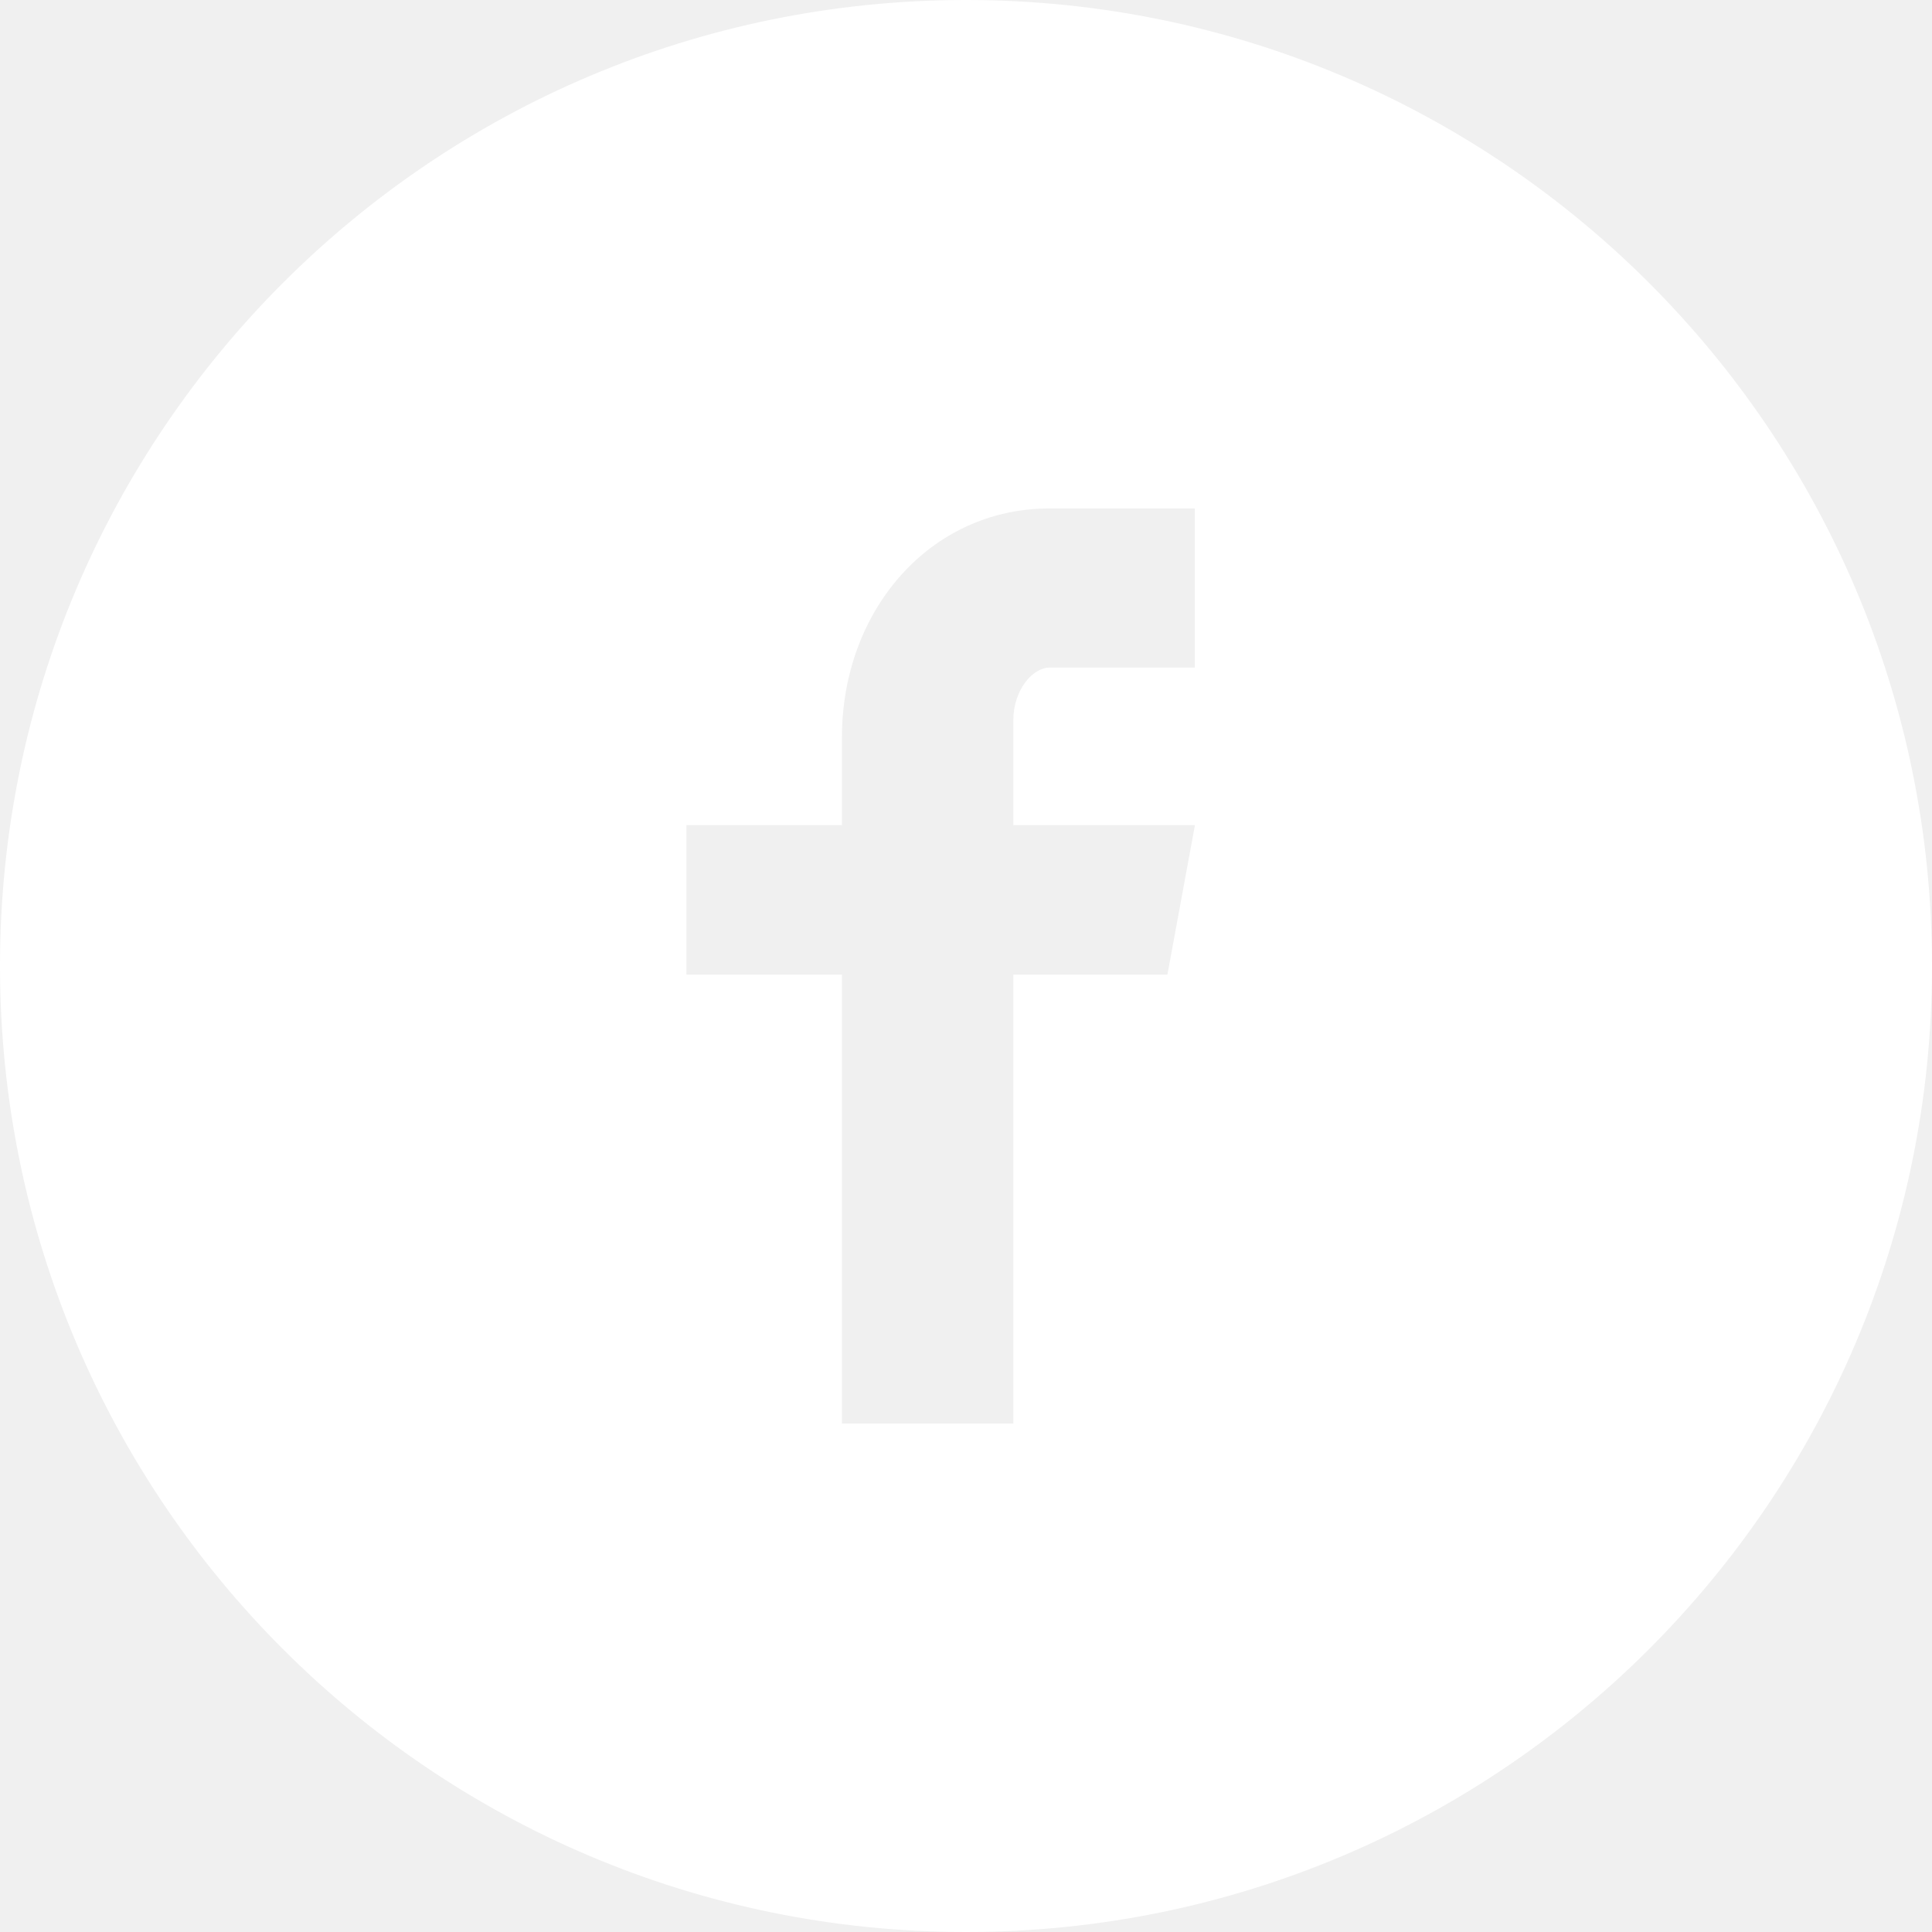
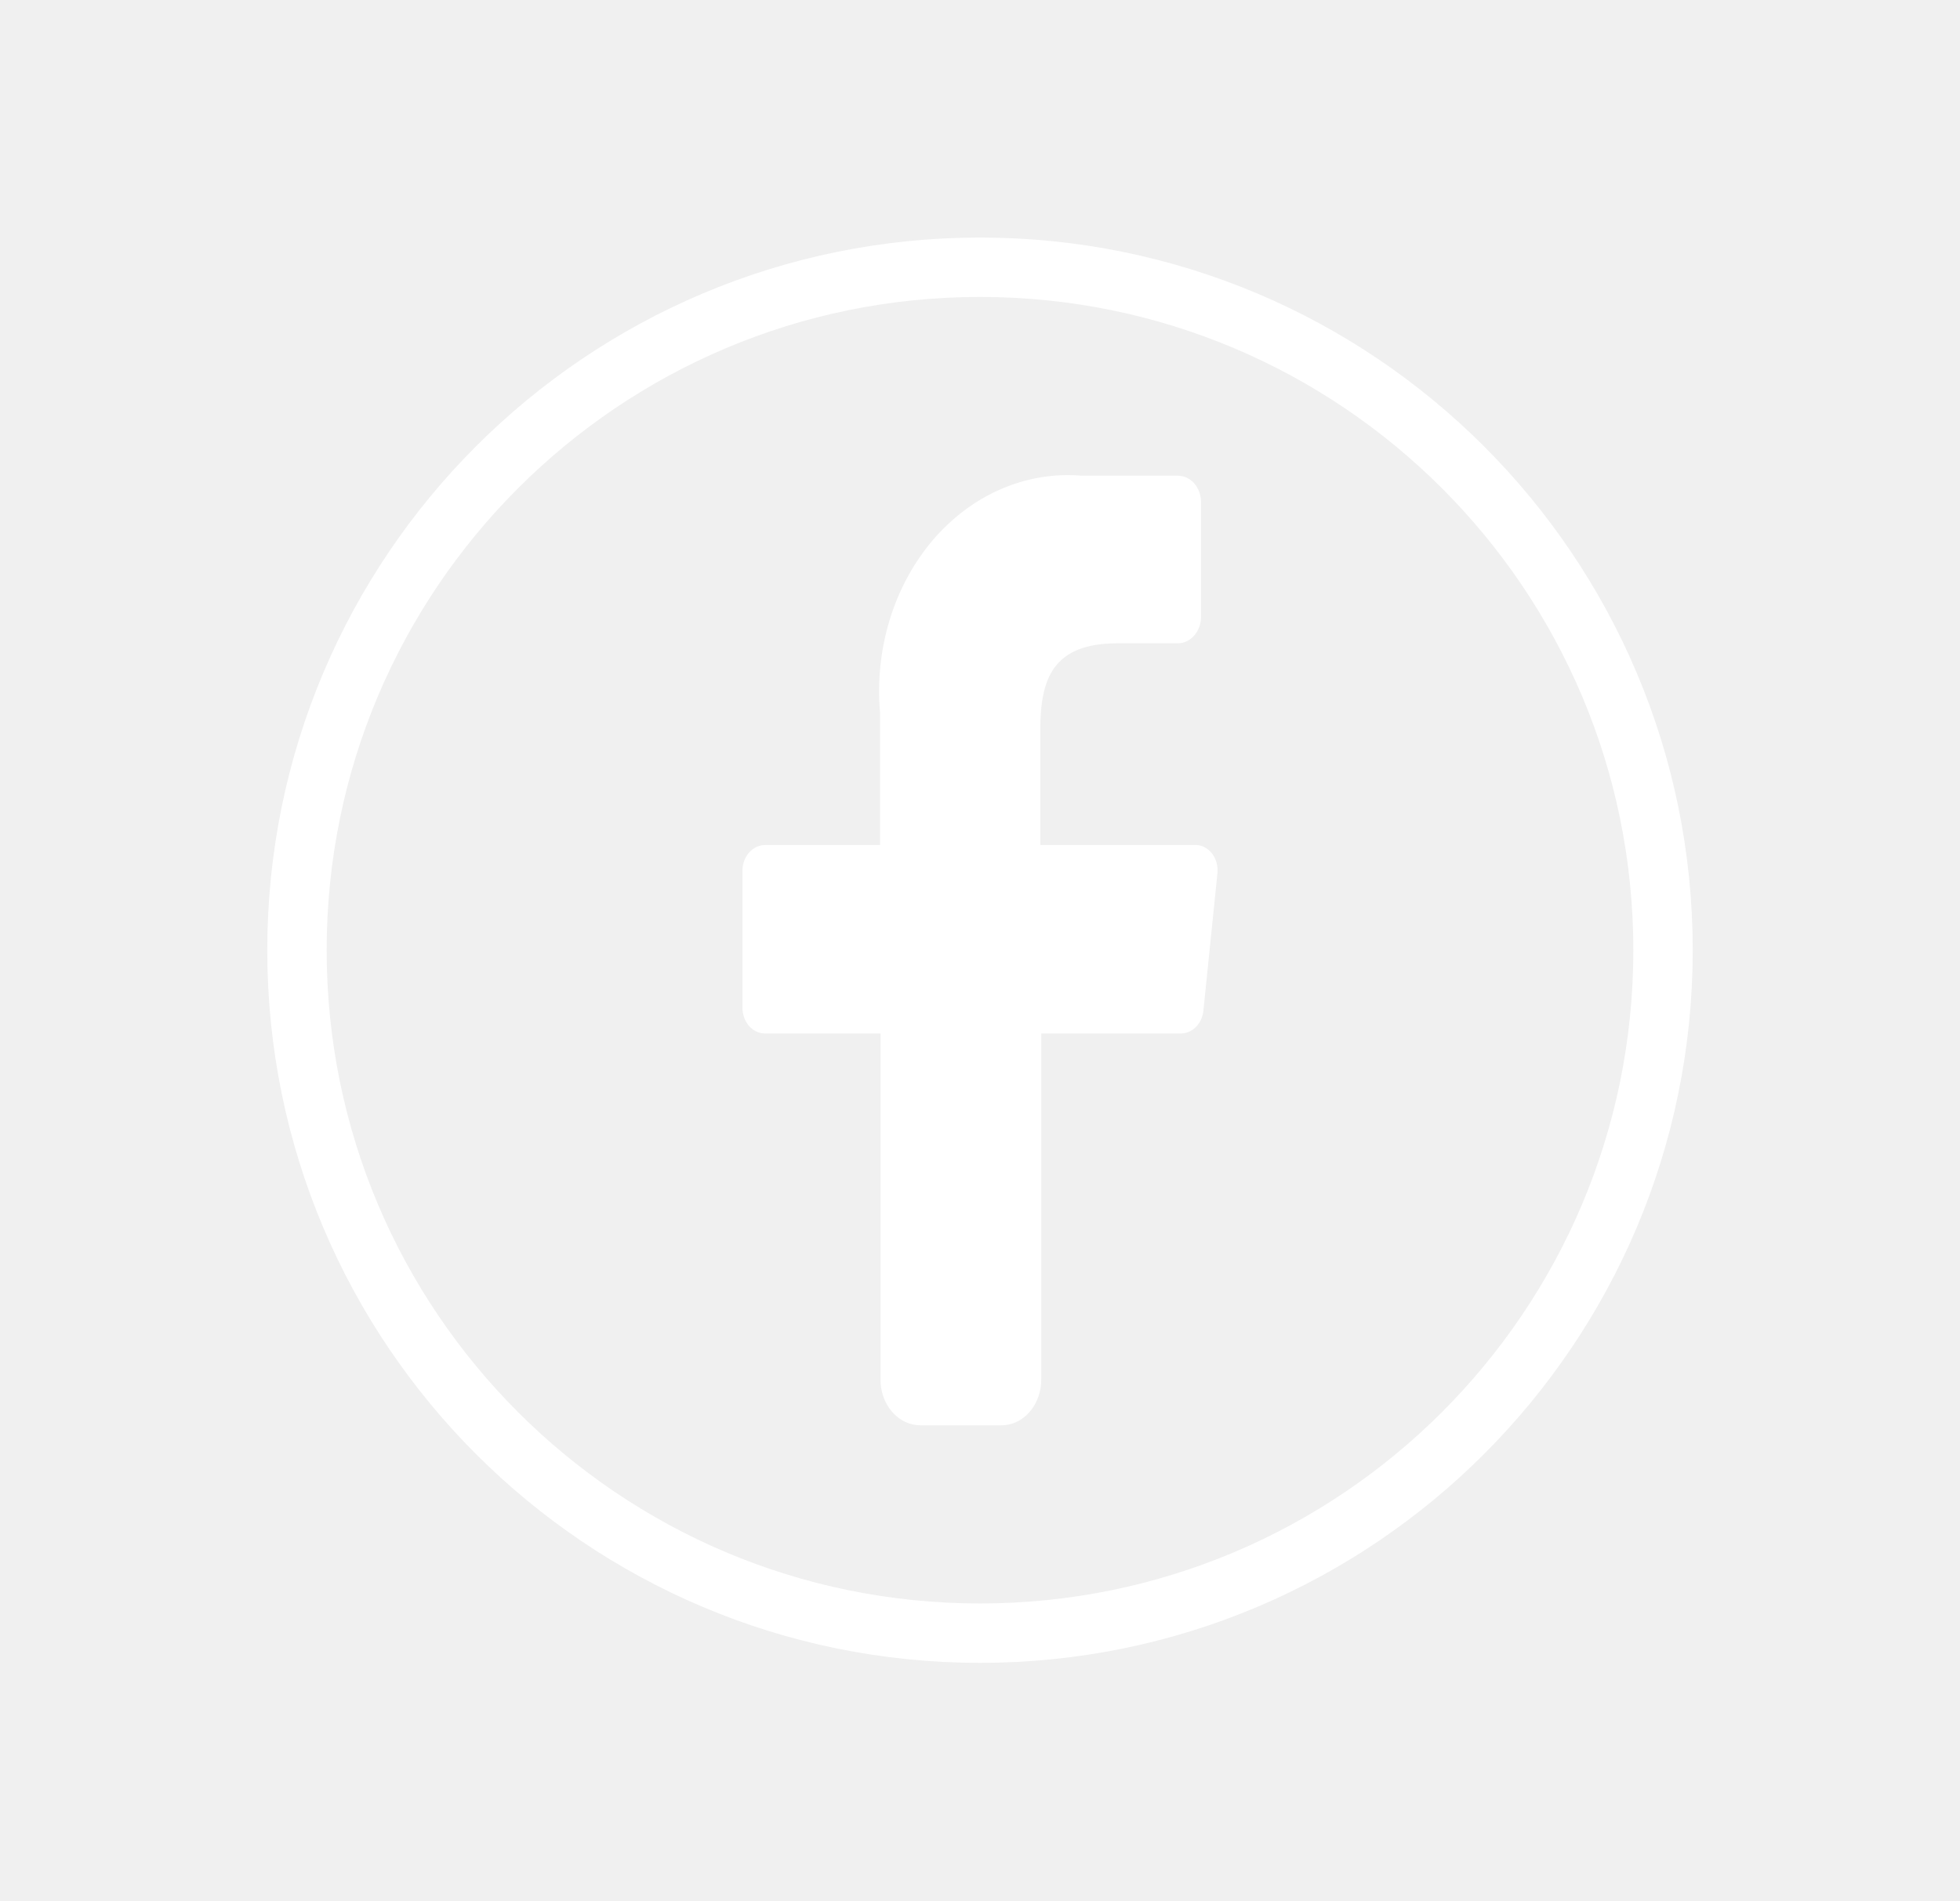
- <svg xmlns="http://www.w3.org/2000/svg" width="24" height="24" viewBox="0 0 24 24" fill="none">
-   <path d="M12 0C5.372 0 0 5.372 0 12C0 18.628 5.372 24 12 24C18.628 24 24 18.628 24 12C24 5.372 18.628 0 12 0ZM14.842 8.293H13.039C12.825 8.293 12.588 8.574 12.588 8.947V10.25H14.844L14.502 12.107H12.588V17.684H10.459V12.107H8.527V10.25H10.459V9.158C10.459 7.59 11.546 6.316 13.039 6.316H14.842V8.293Z" fill="white" />
+ <svg xmlns="http://www.w3.org/2000/svg" width="33" height="32" viewBox="0 0 33 32" fill="none">
+   <circle cx="16.5" cy="16" r="11.5" stroke="white" />
+   <path d="M14.825 23.221V17.402H12.881C12.78 17.402 12.683 17.357 12.611 17.275C12.54 17.193 12.5 17.082 12.5 16.966V14.665C12.5 14.549 12.54 14.438 12.611 14.357C12.683 14.275 12.78 14.229 12.881 14.229H14.817V12.001C14.771 11.473 14.826 10.939 14.979 10.438C15.132 9.937 15.379 9.48 15.702 9.099C16.026 8.719 16.418 8.424 16.852 8.236C17.285 8.048 17.749 7.971 18.212 8.01H19.832C19.934 8.01 20.032 8.055 20.105 8.137C20.177 8.219 20.219 8.33 20.221 8.447V10.396C20.219 10.512 20.177 10.623 20.104 10.704C20.031 10.786 19.934 10.832 19.832 10.832H18.819C17.726 10.832 17.515 11.425 17.515 12.298V14.228H20.115C20.169 14.226 20.223 14.238 20.273 14.262C20.323 14.286 20.367 14.322 20.404 14.368C20.44 14.414 20.467 14.469 20.483 14.528C20.499 14.587 20.504 14.649 20.497 14.711L20.261 17.021C20.25 17.127 20.204 17.224 20.134 17.294C20.064 17.364 19.974 17.402 19.881 17.402H17.531V23.221C17.533 23.323 17.516 23.426 17.482 23.521C17.448 23.616 17.398 23.703 17.335 23.775C17.271 23.848 17.196 23.905 17.113 23.944C17.029 23.983 16.94 24.002 16.85 24H15.498C15.409 24 15.32 23.98 15.238 23.941C15.156 23.902 15.081 23.844 15.019 23.772C14.956 23.699 14.907 23.613 14.873 23.519C14.84 23.424 14.824 23.323 14.825 23.221Z" fill="white" />
</svg>
